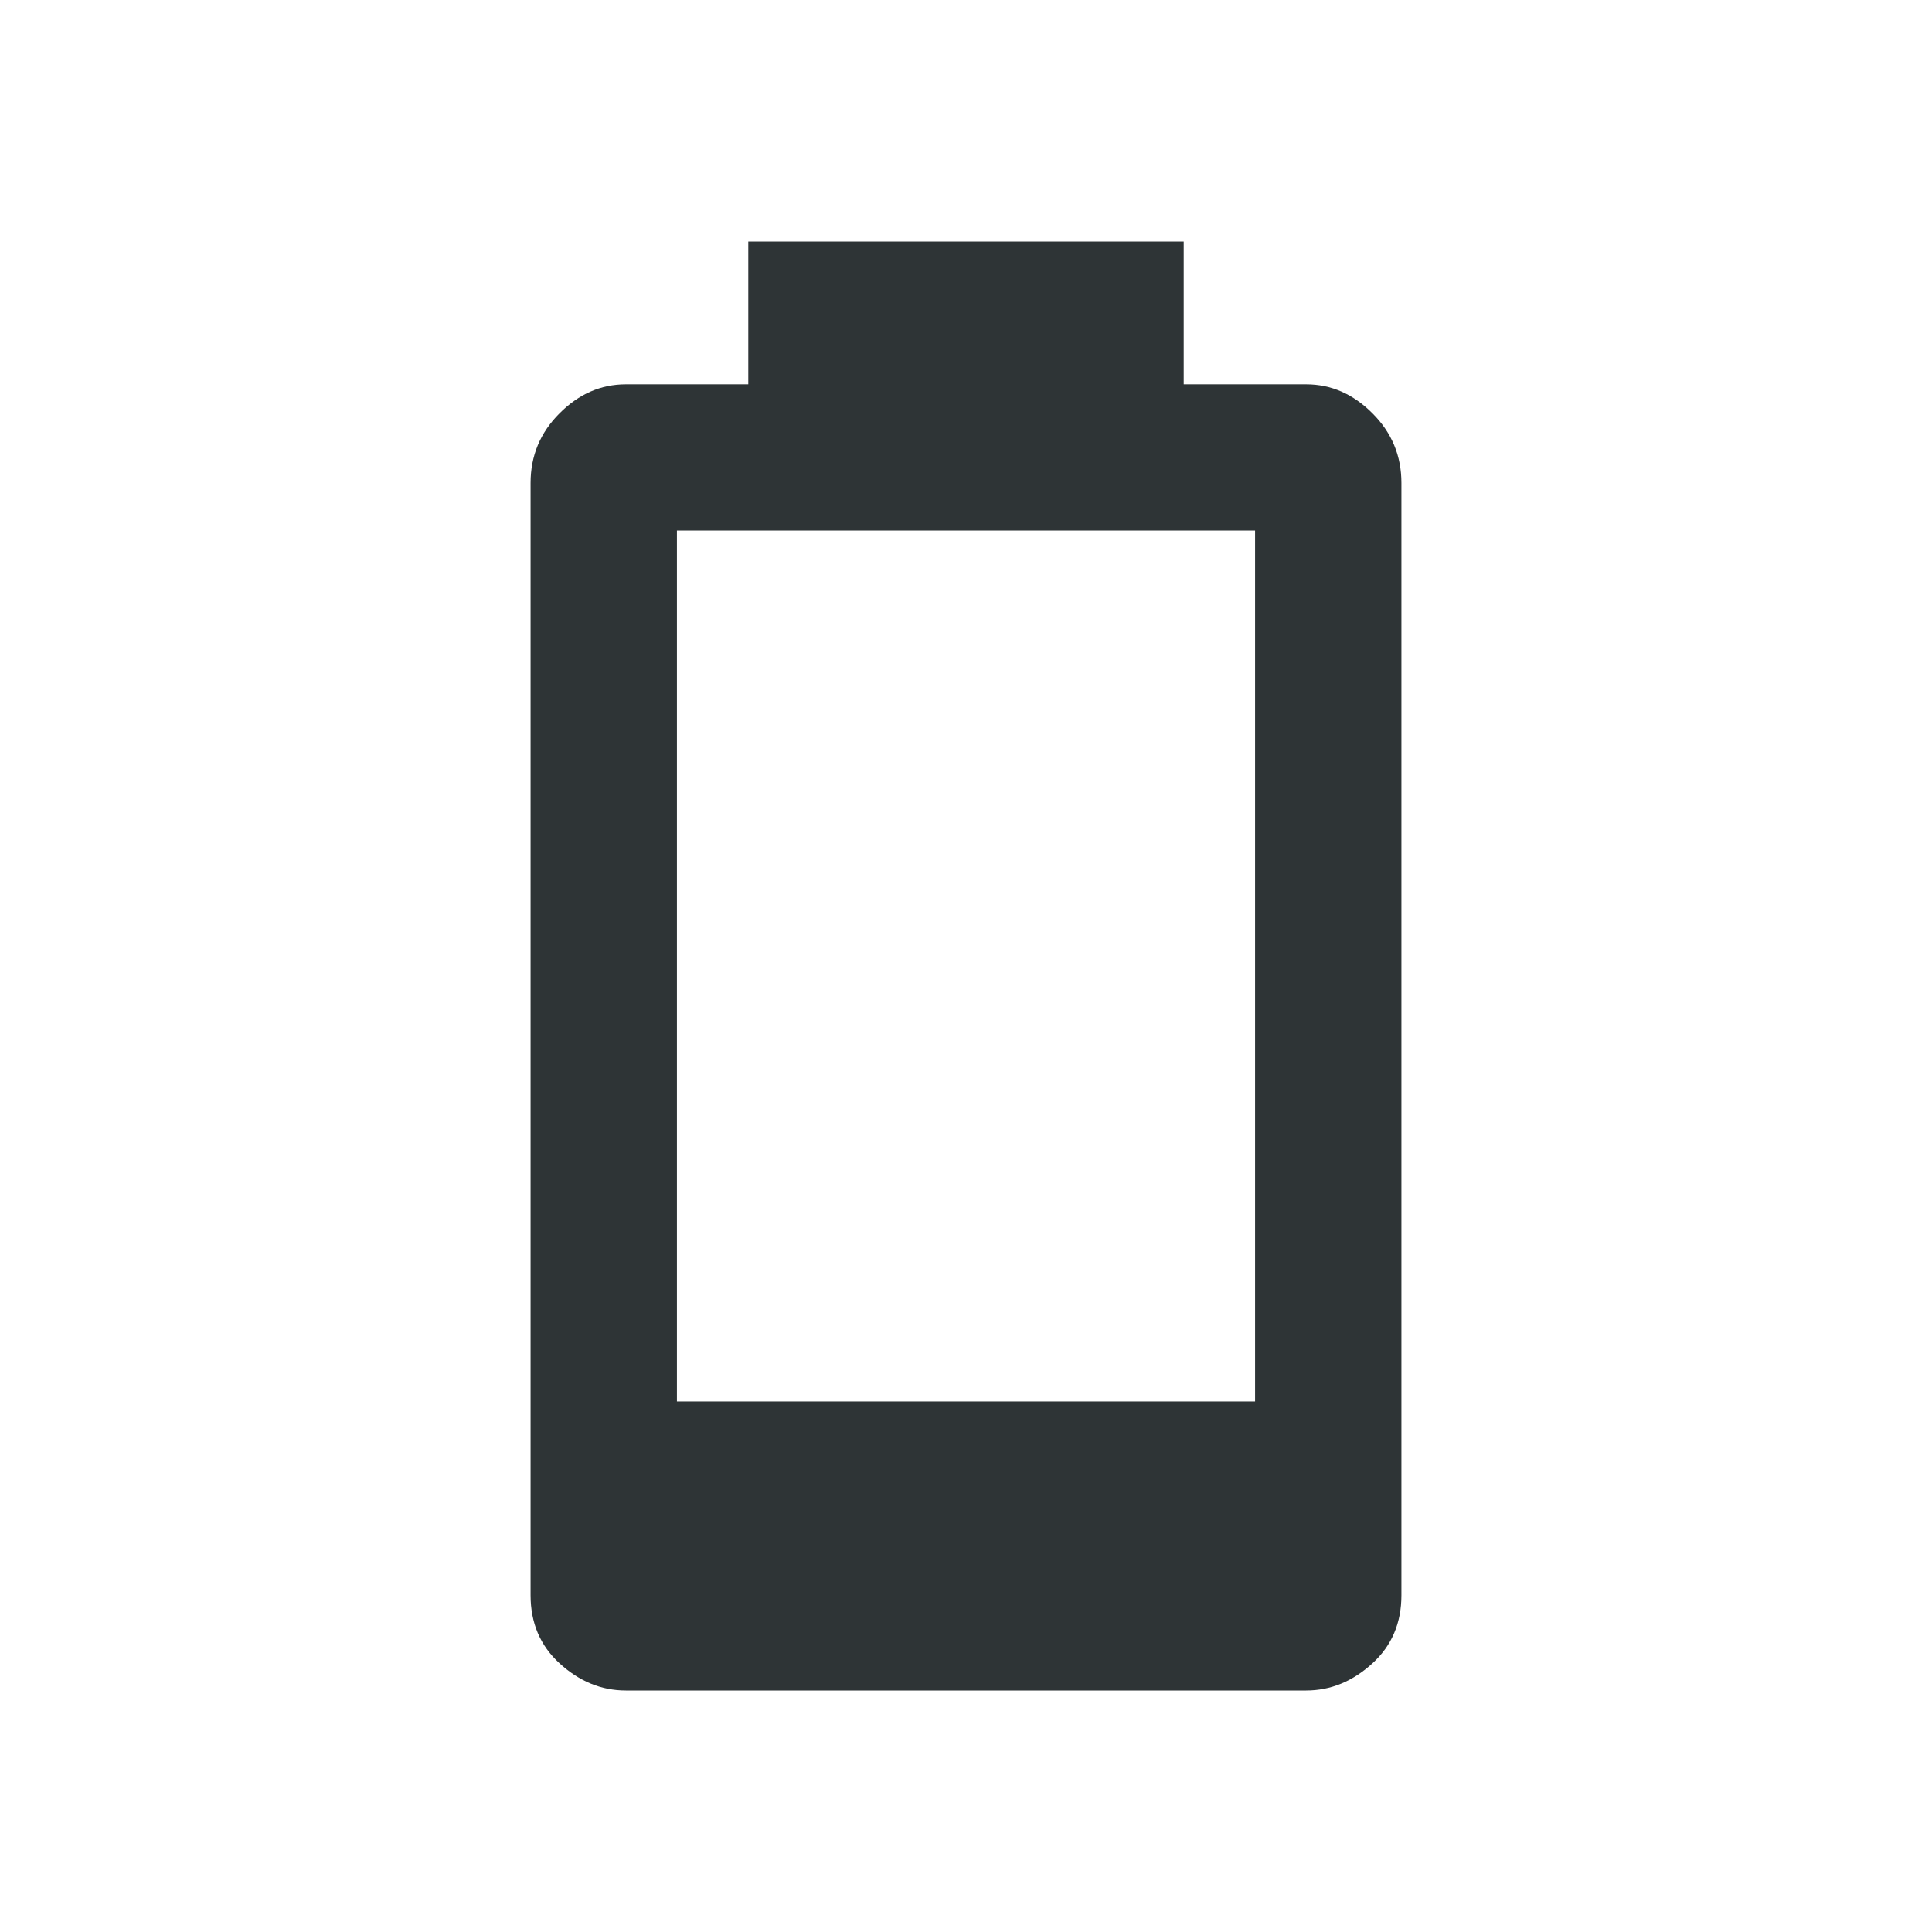
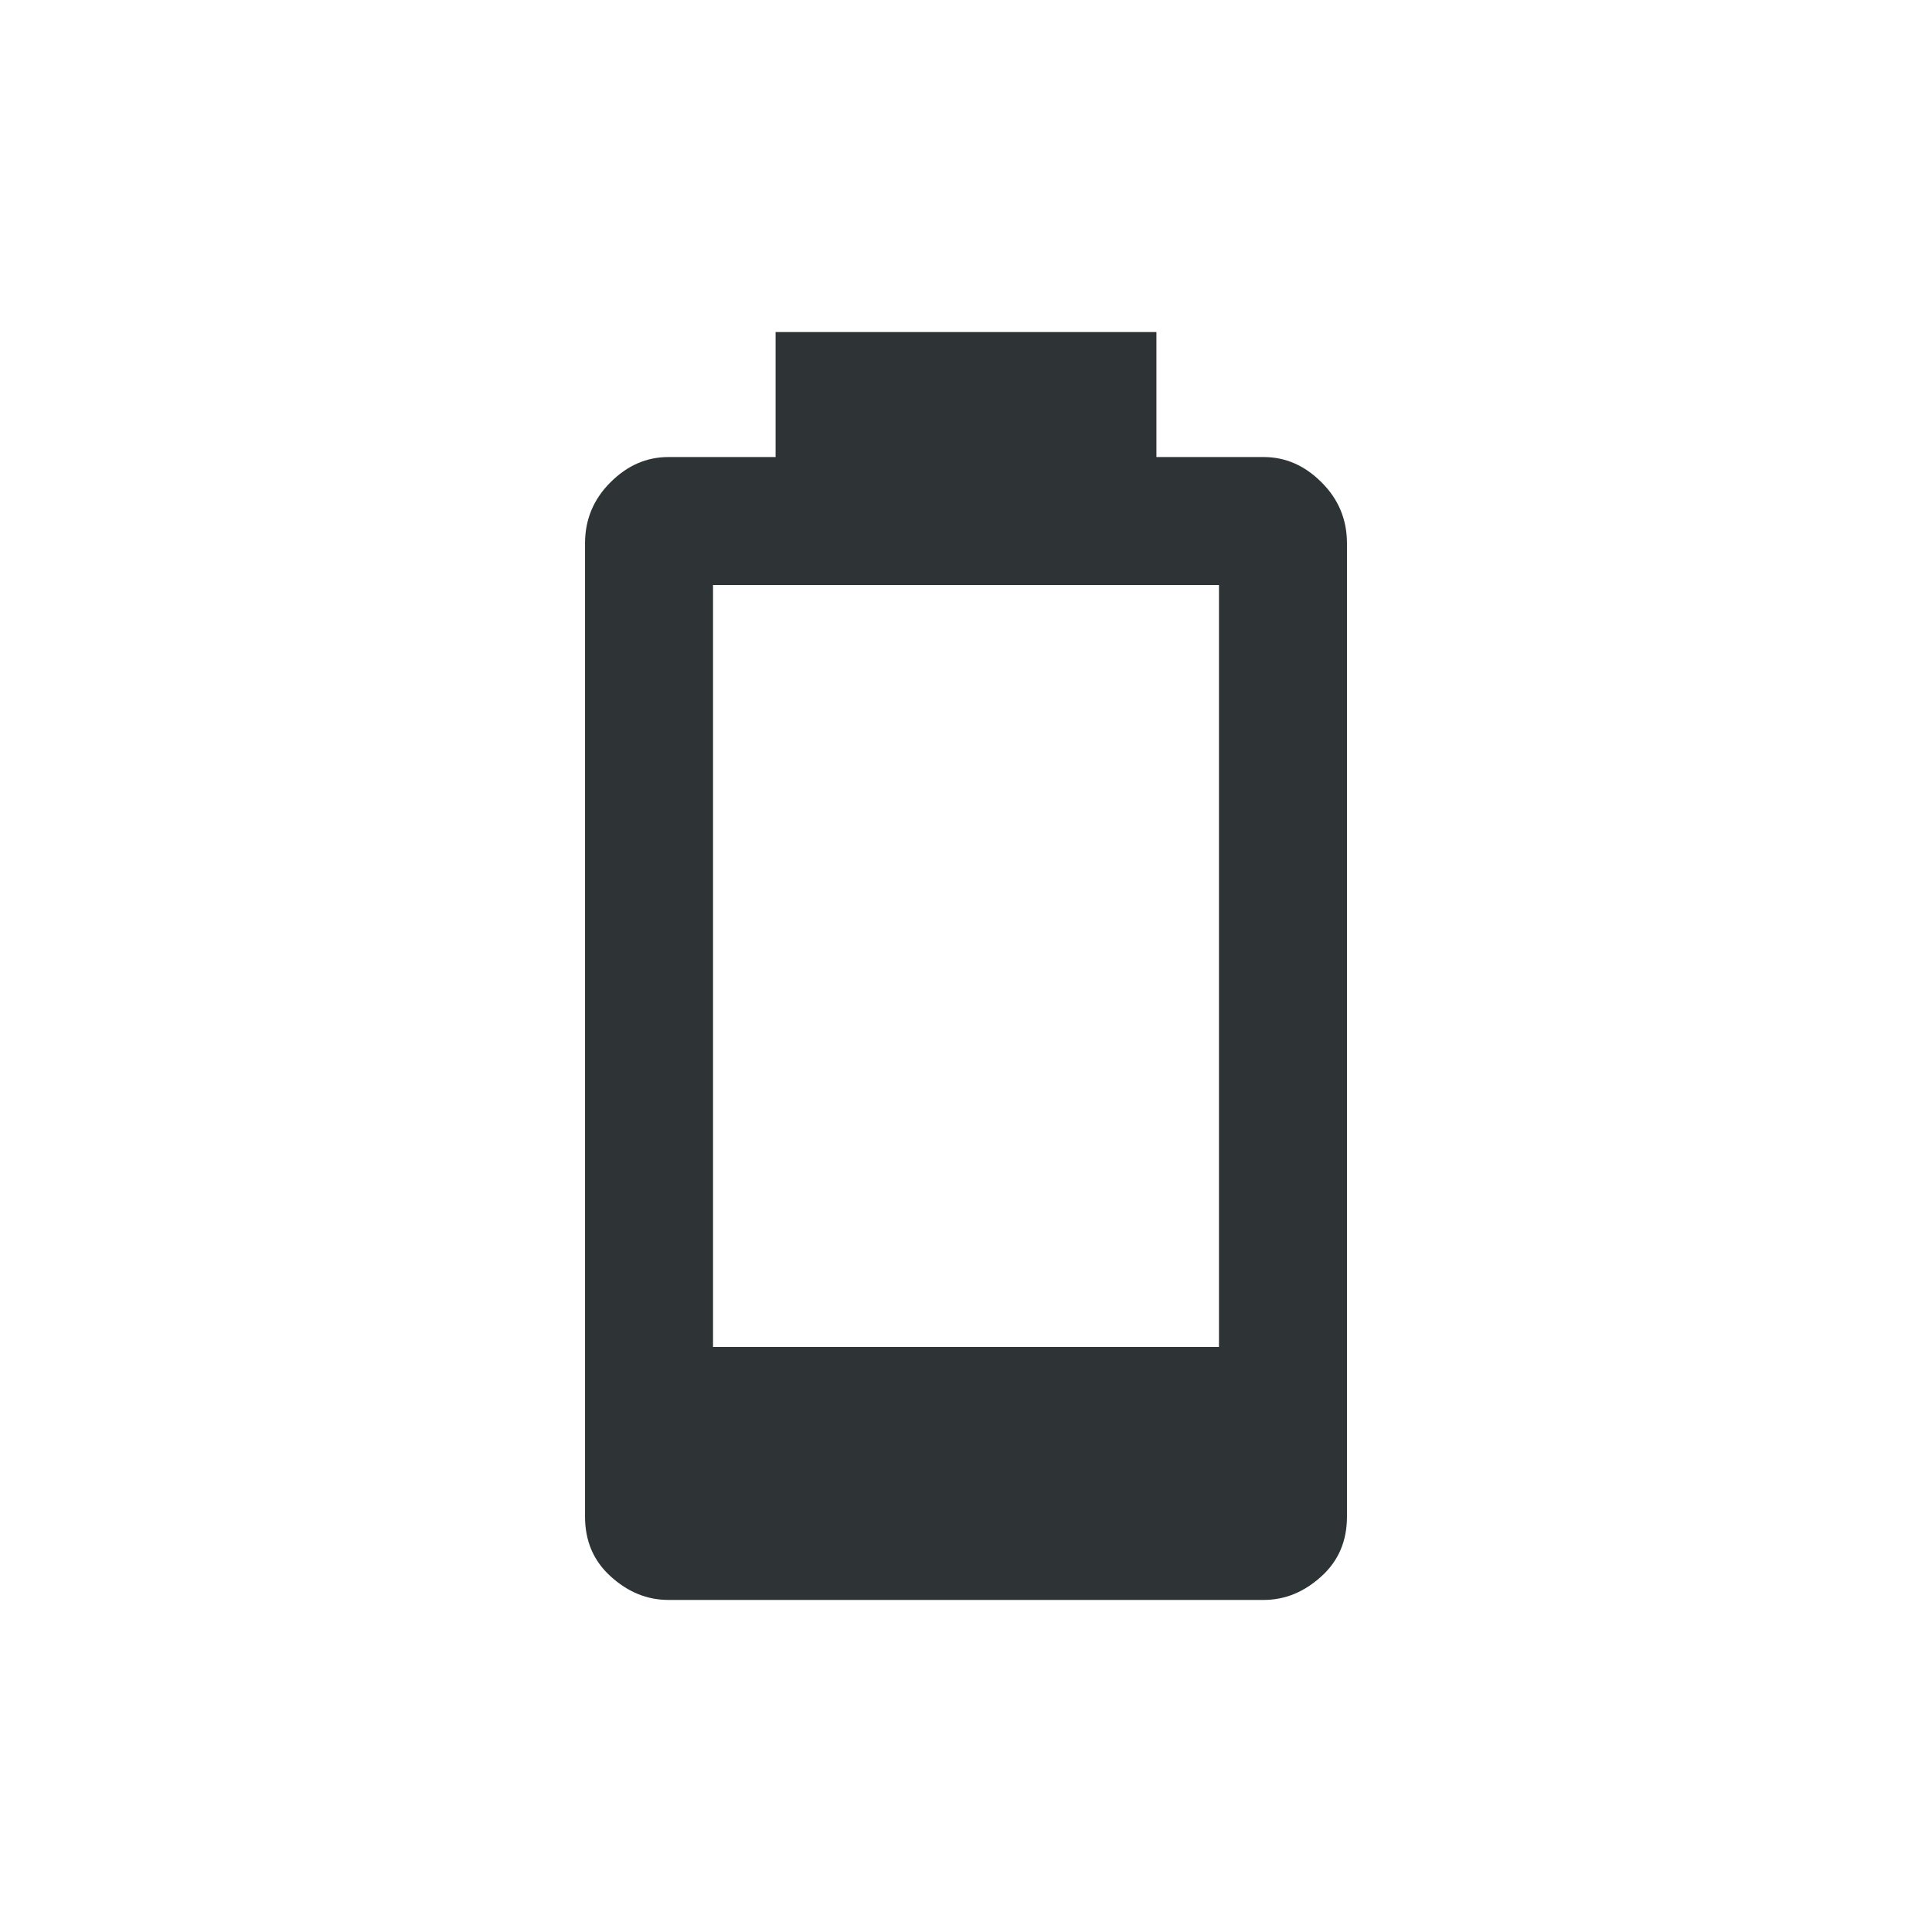
<svg xmlns="http://www.w3.org/2000/svg" width="16" height="16" viewBox="0 0 16 16">
-   <path fill="#2e3436" d="M10.394 11.606H5.606V4.394H10.394ZM10.817 3.183H9.803V2H6.197V3.183H5.183Q4.873 3.183 4.634 3.423Q4.394 3.662 4.394 4V13.211Q4.394 13.556 4.634 13.775Q4.88 14 5.183 14H10.817Q11.12 14 11.366 13.775Q11.606 13.556 11.606 13.211V4Q11.606 3.662 11.366 3.423Q11.127 3.183 10.817 3.183Z" />
+   <path fill="#2e3436" d="M10.095 11.155H5.905V4.845H10.095ZM10.465 3.785H9.577V2.75H6.423V3.785H5.535Q5.264 3.785 5.055 3.995Q4.845 4.204 4.845 4.5V12.56Q4.845 12.862 5.055 13.053Q5.27 13.25 5.535 13.25H10.465Q10.73 13.25 10.945 13.053Q11.155 12.862 11.155 12.56V4.5Q11.155 4.204 10.945 3.995Q10.736 3.785 10.465 3.785Z" />
</svg>
